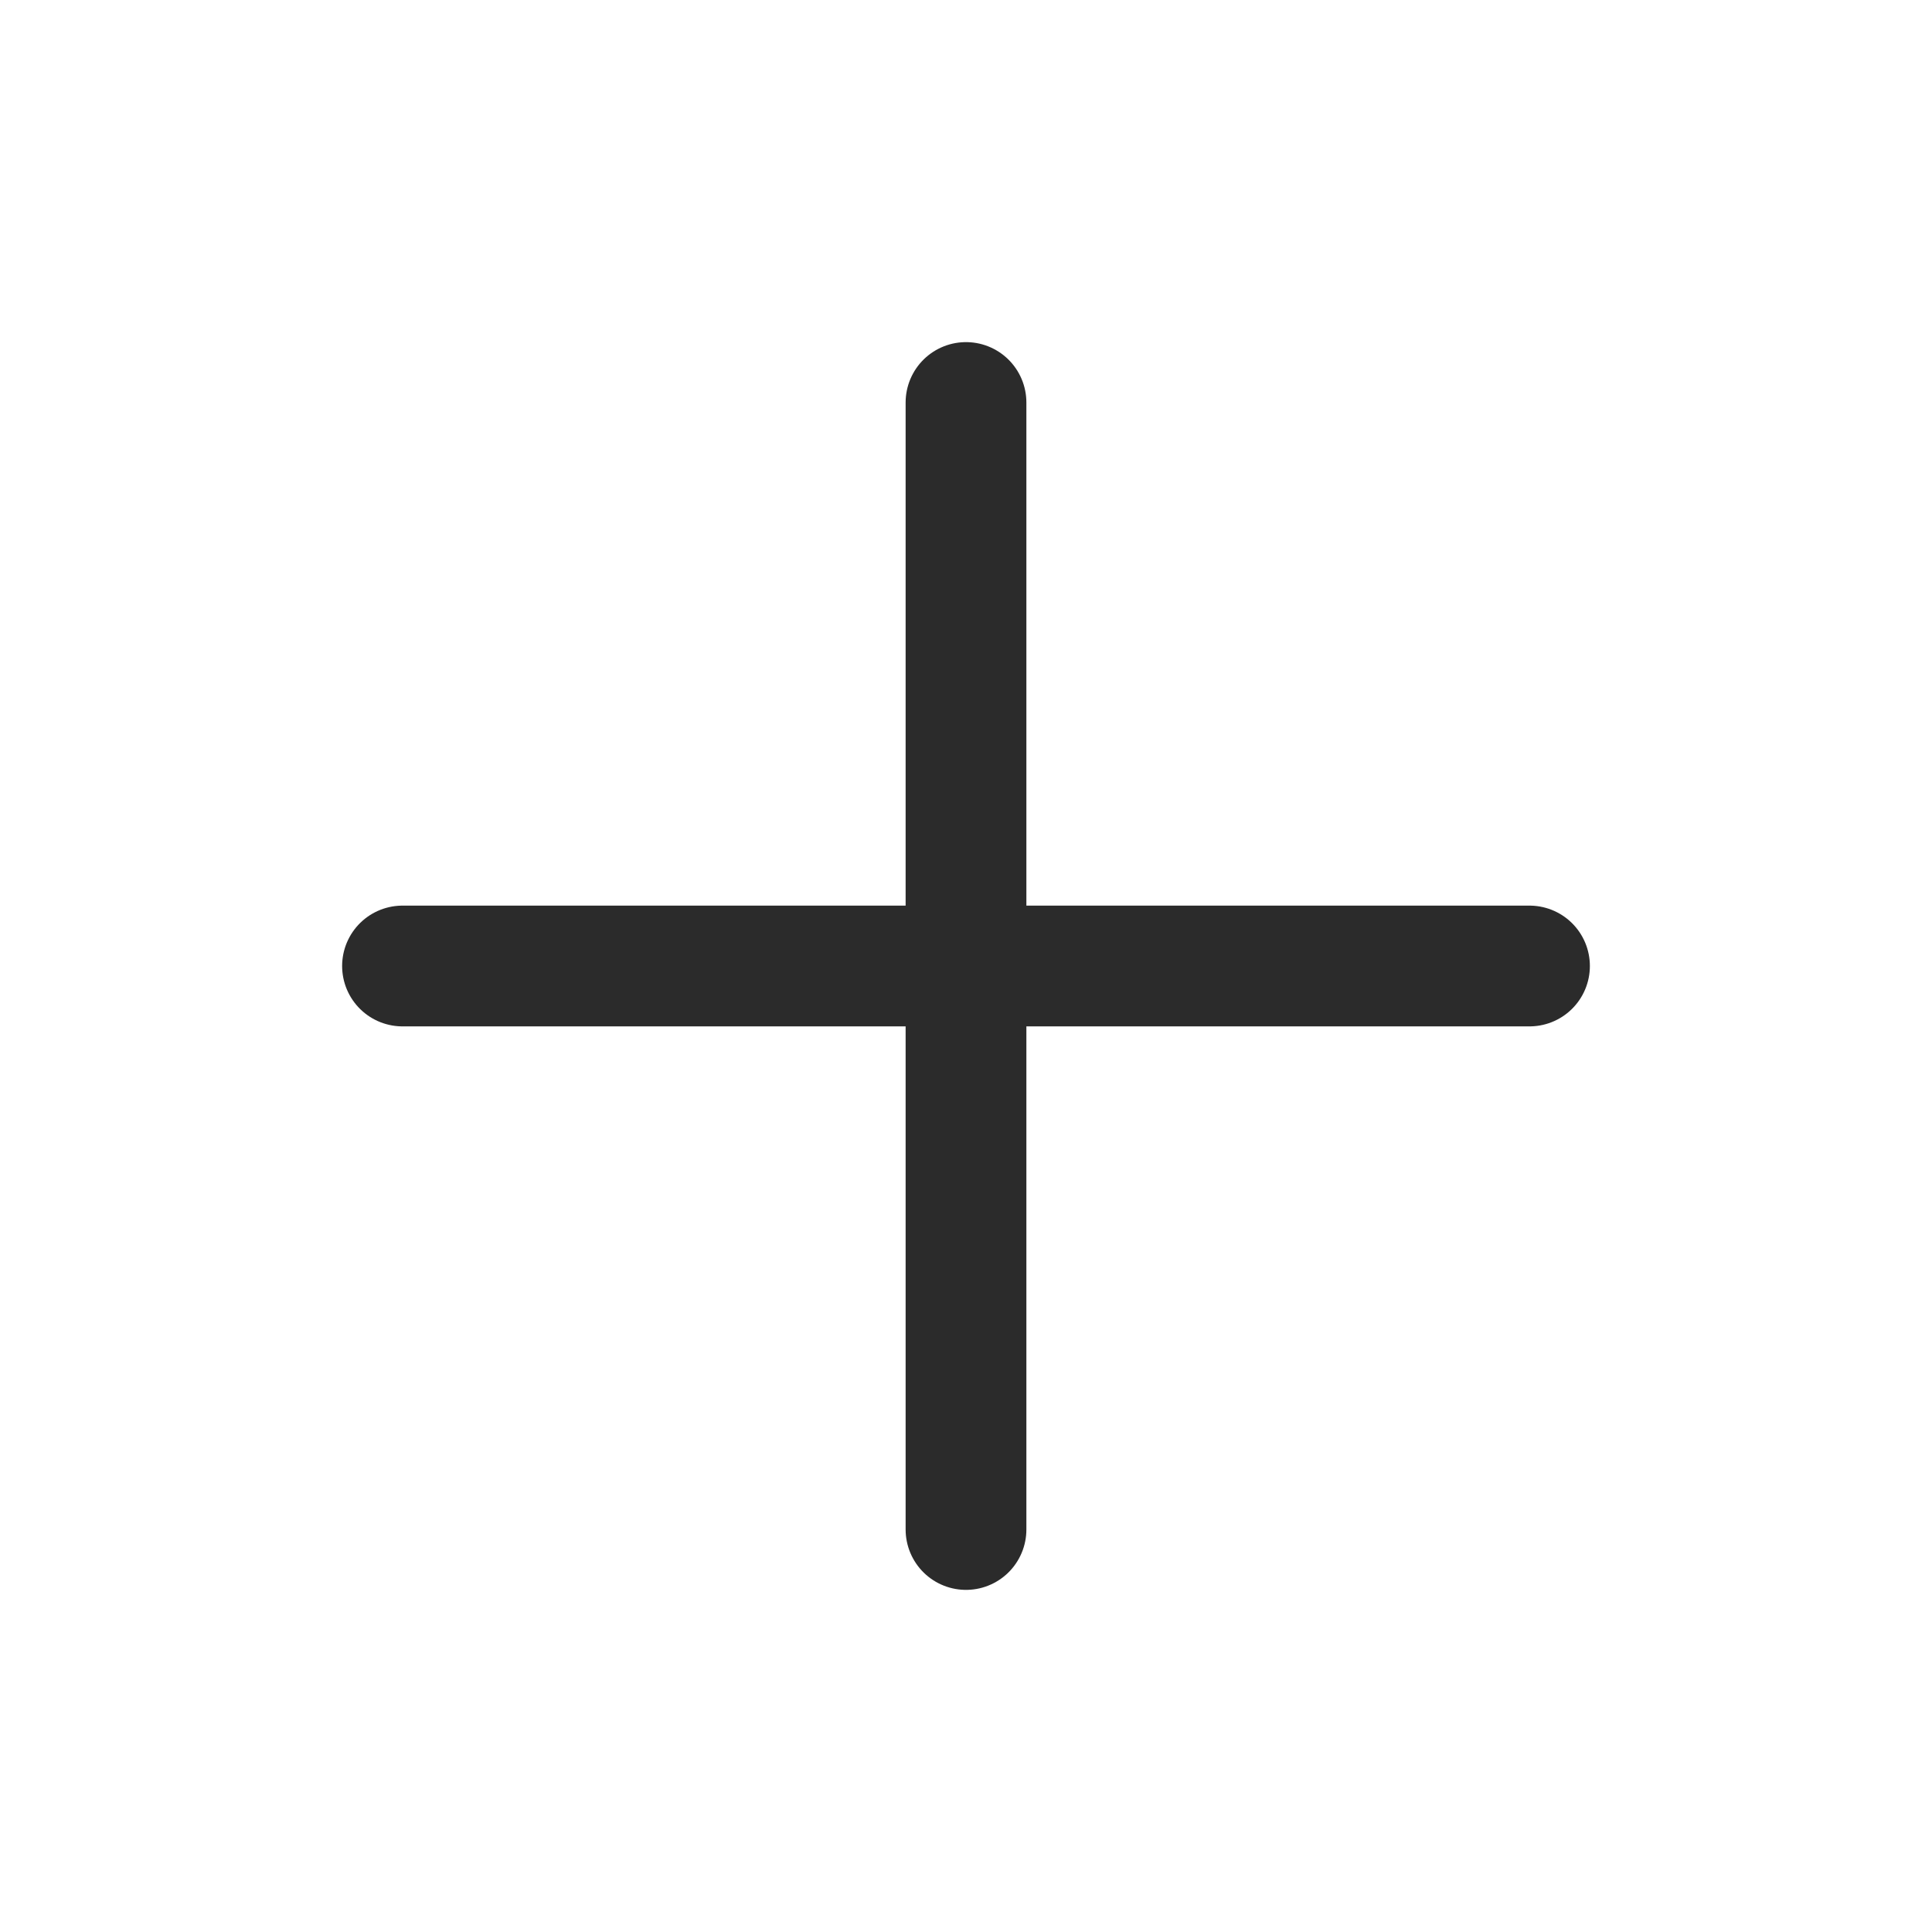
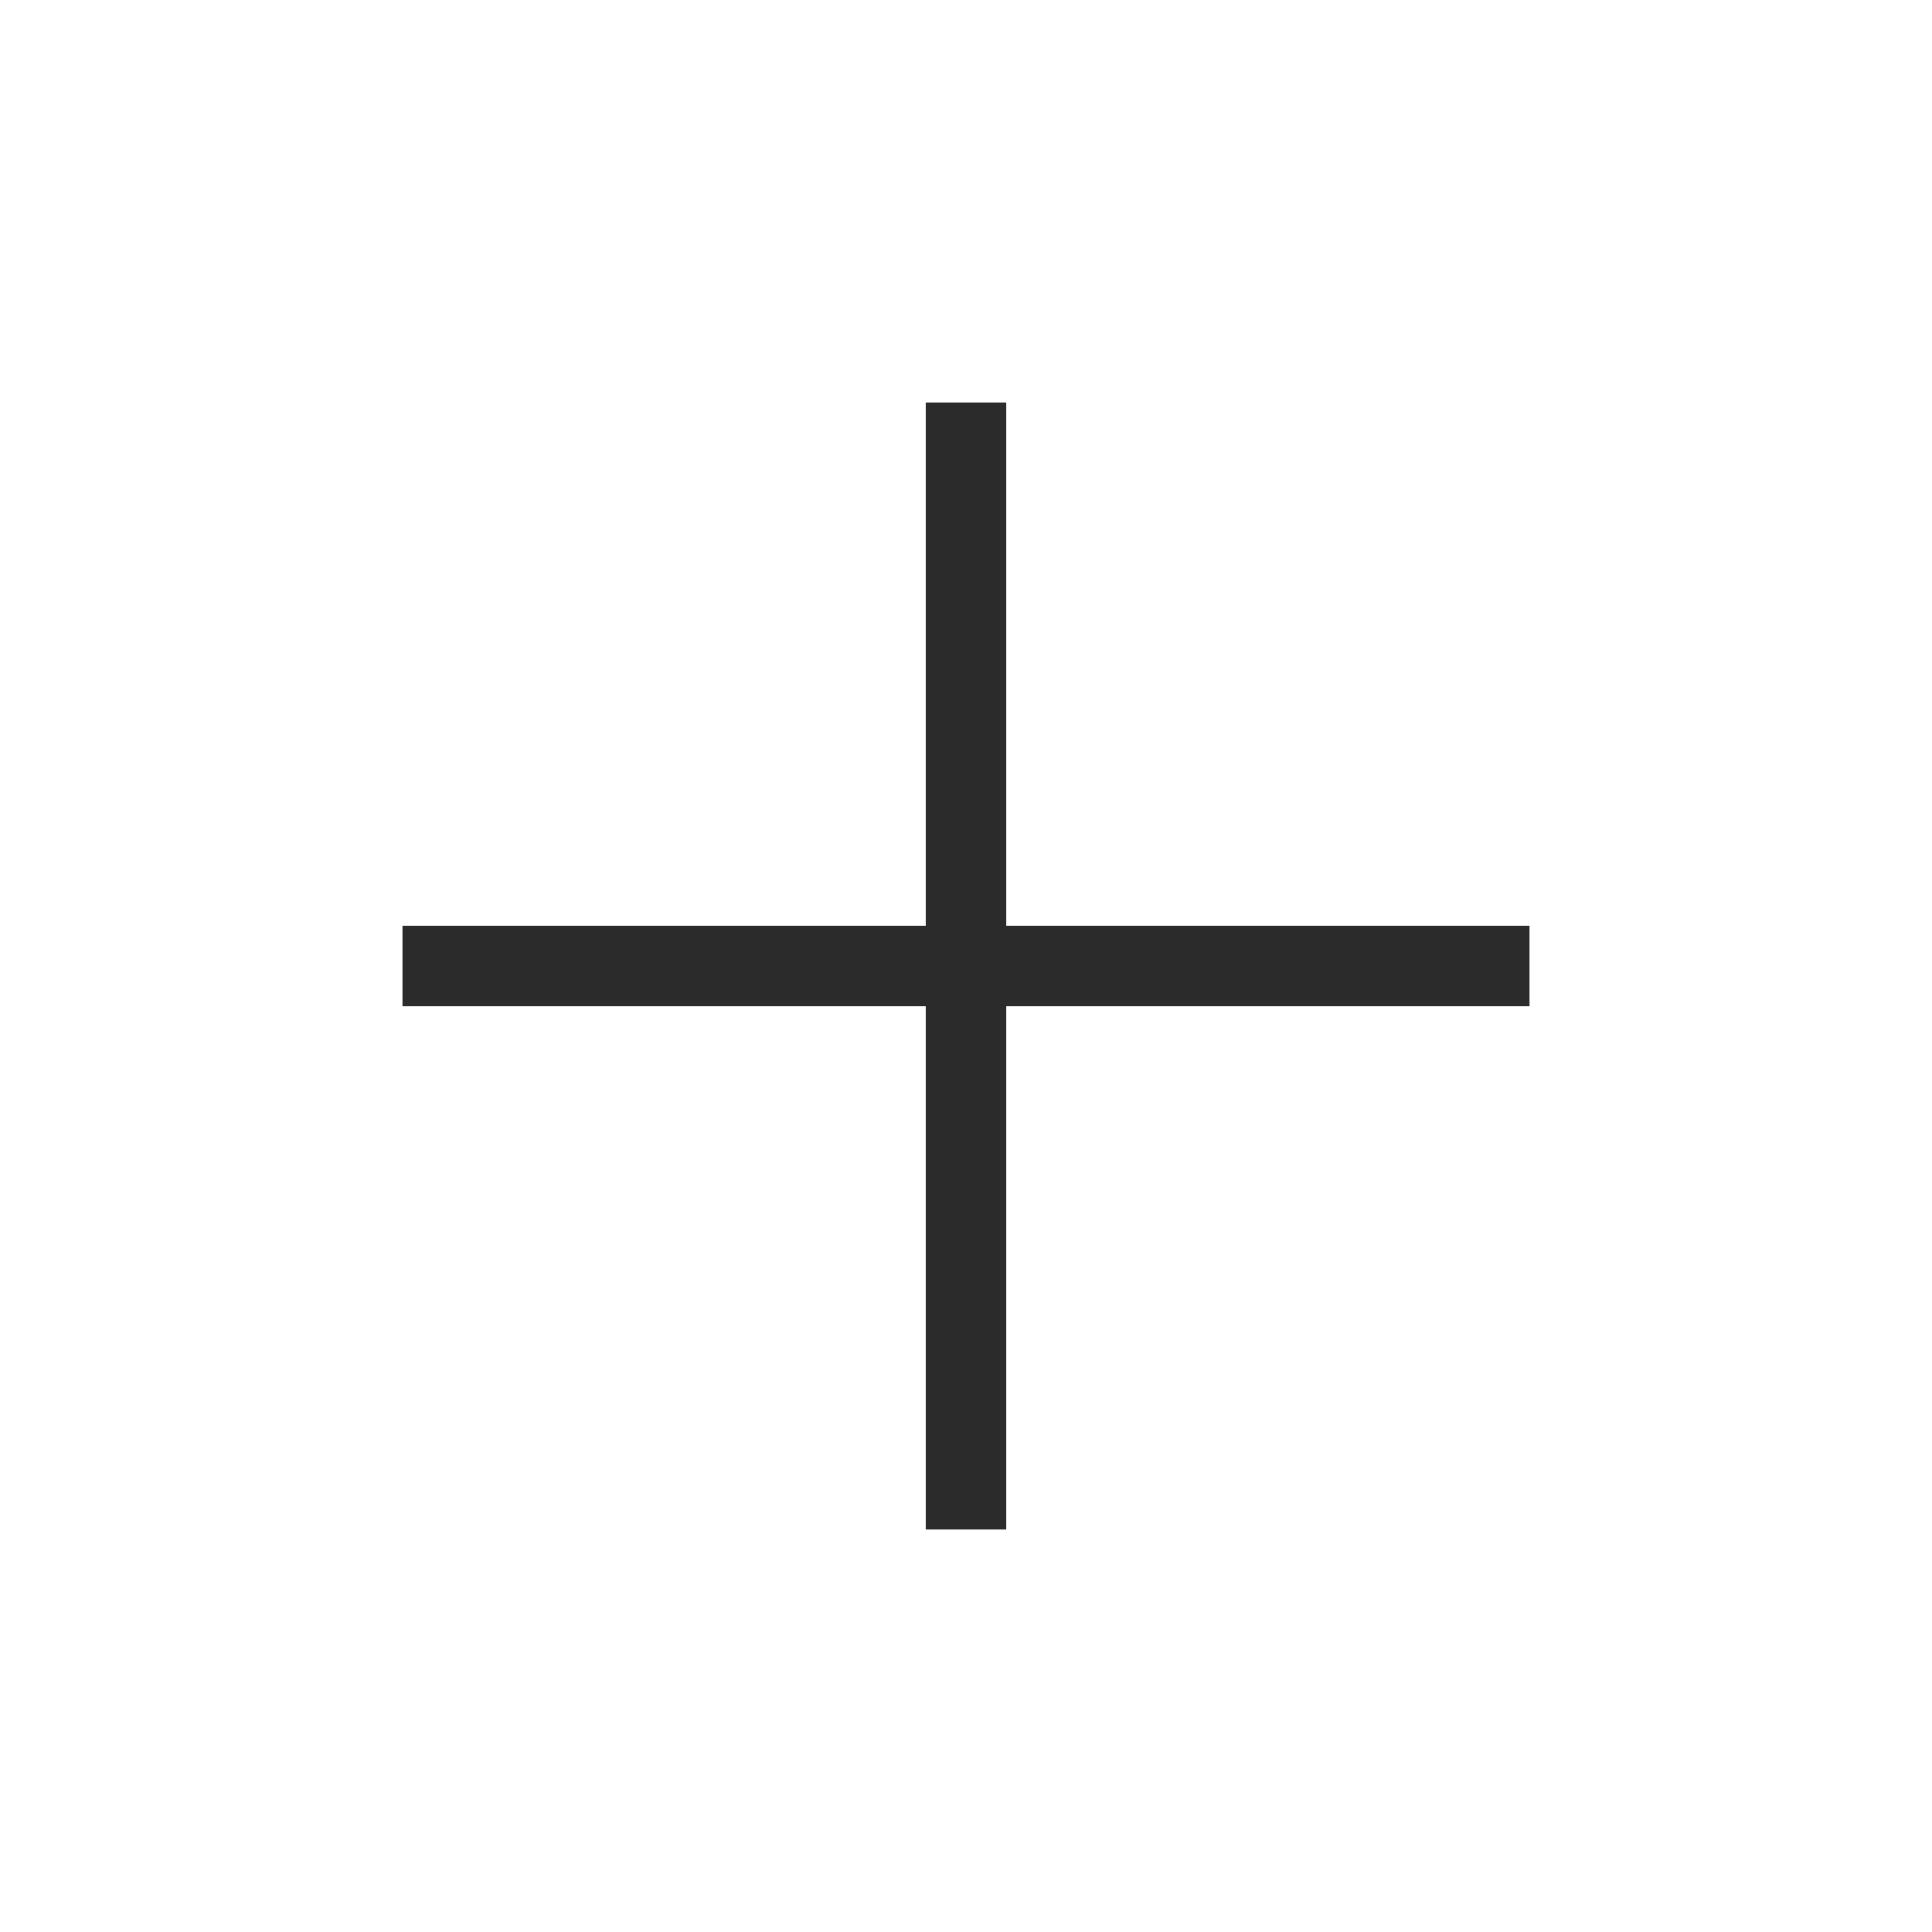
<svg xmlns="http://www.w3.org/2000/svg" width="24" height="24" viewBox="0 0 24 24" fill="none">
  <g id="lucide:plus">
-     <path id="Vector" d="M5 12H19M12 5V19" stroke="#2B2B2B" stroke-width="1.5" stroke-linecap="round" stroke-linejoin="round" />
+     <path id="Vector" d="M5 12H19M12 5V19" stroke="#2B2B2B" strokeWidth="1.5" strokeLinecap="round" strokeLinejoin="round" />
  </g>
</svg>
